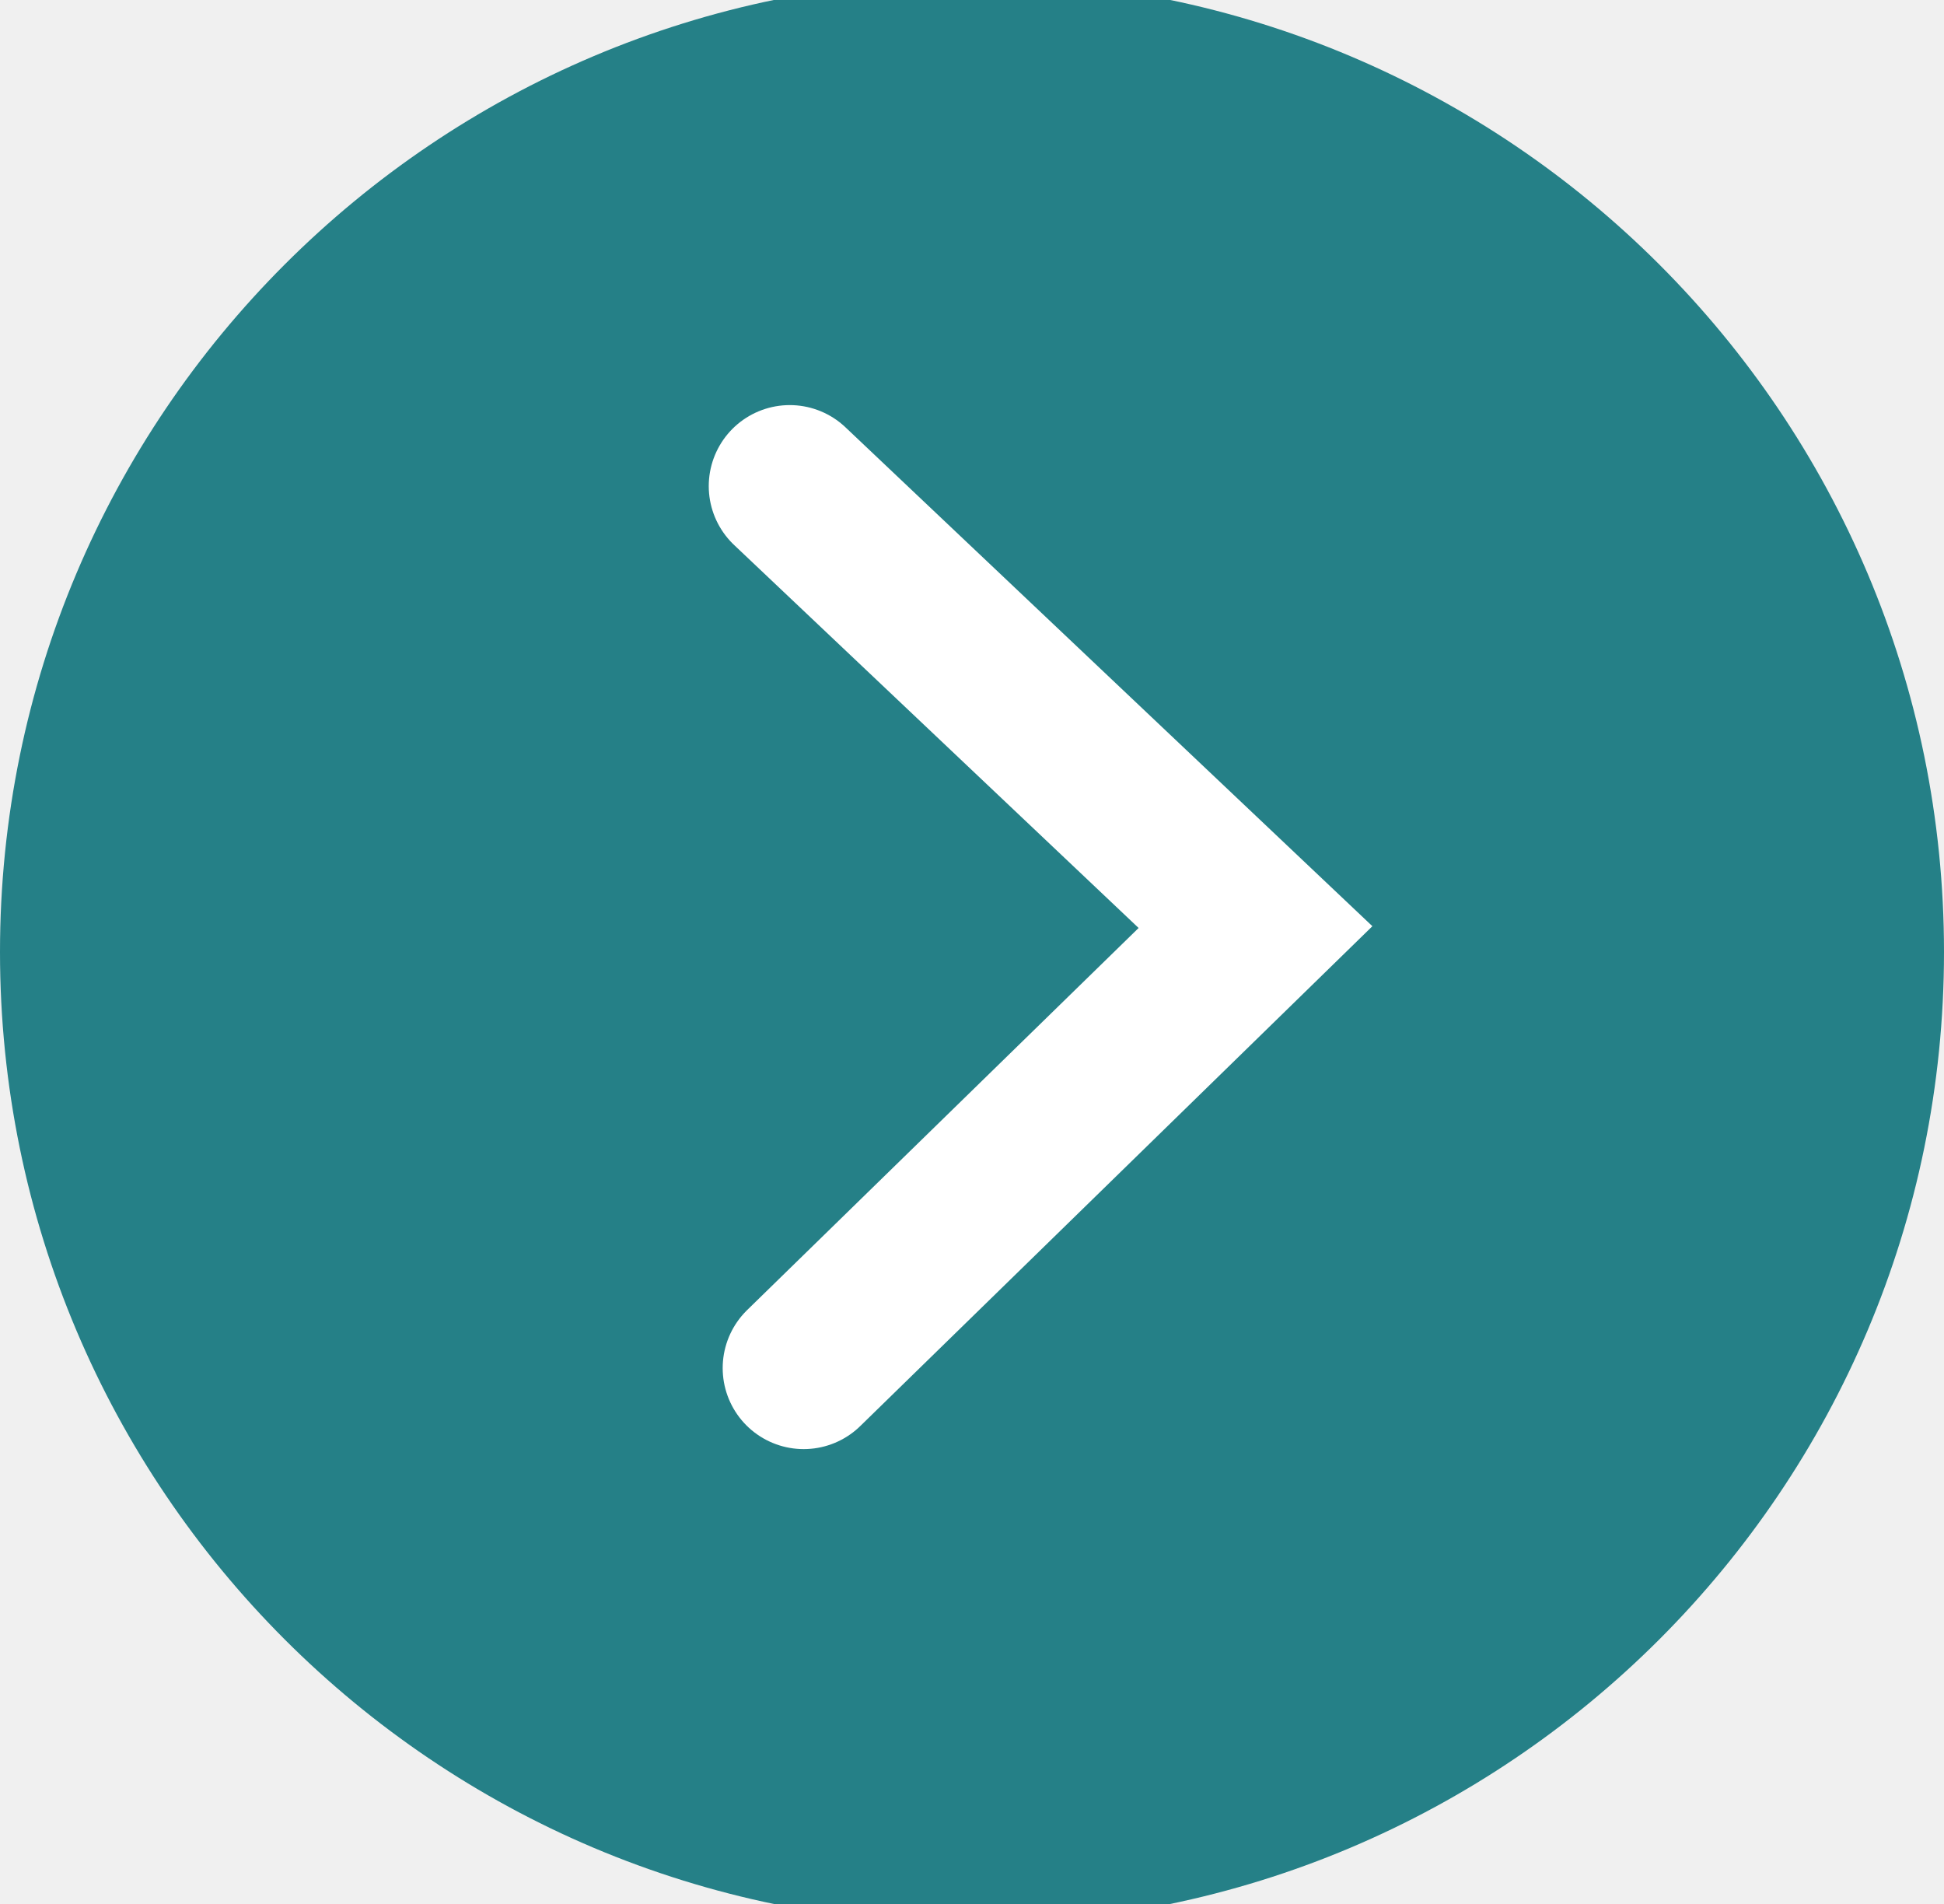
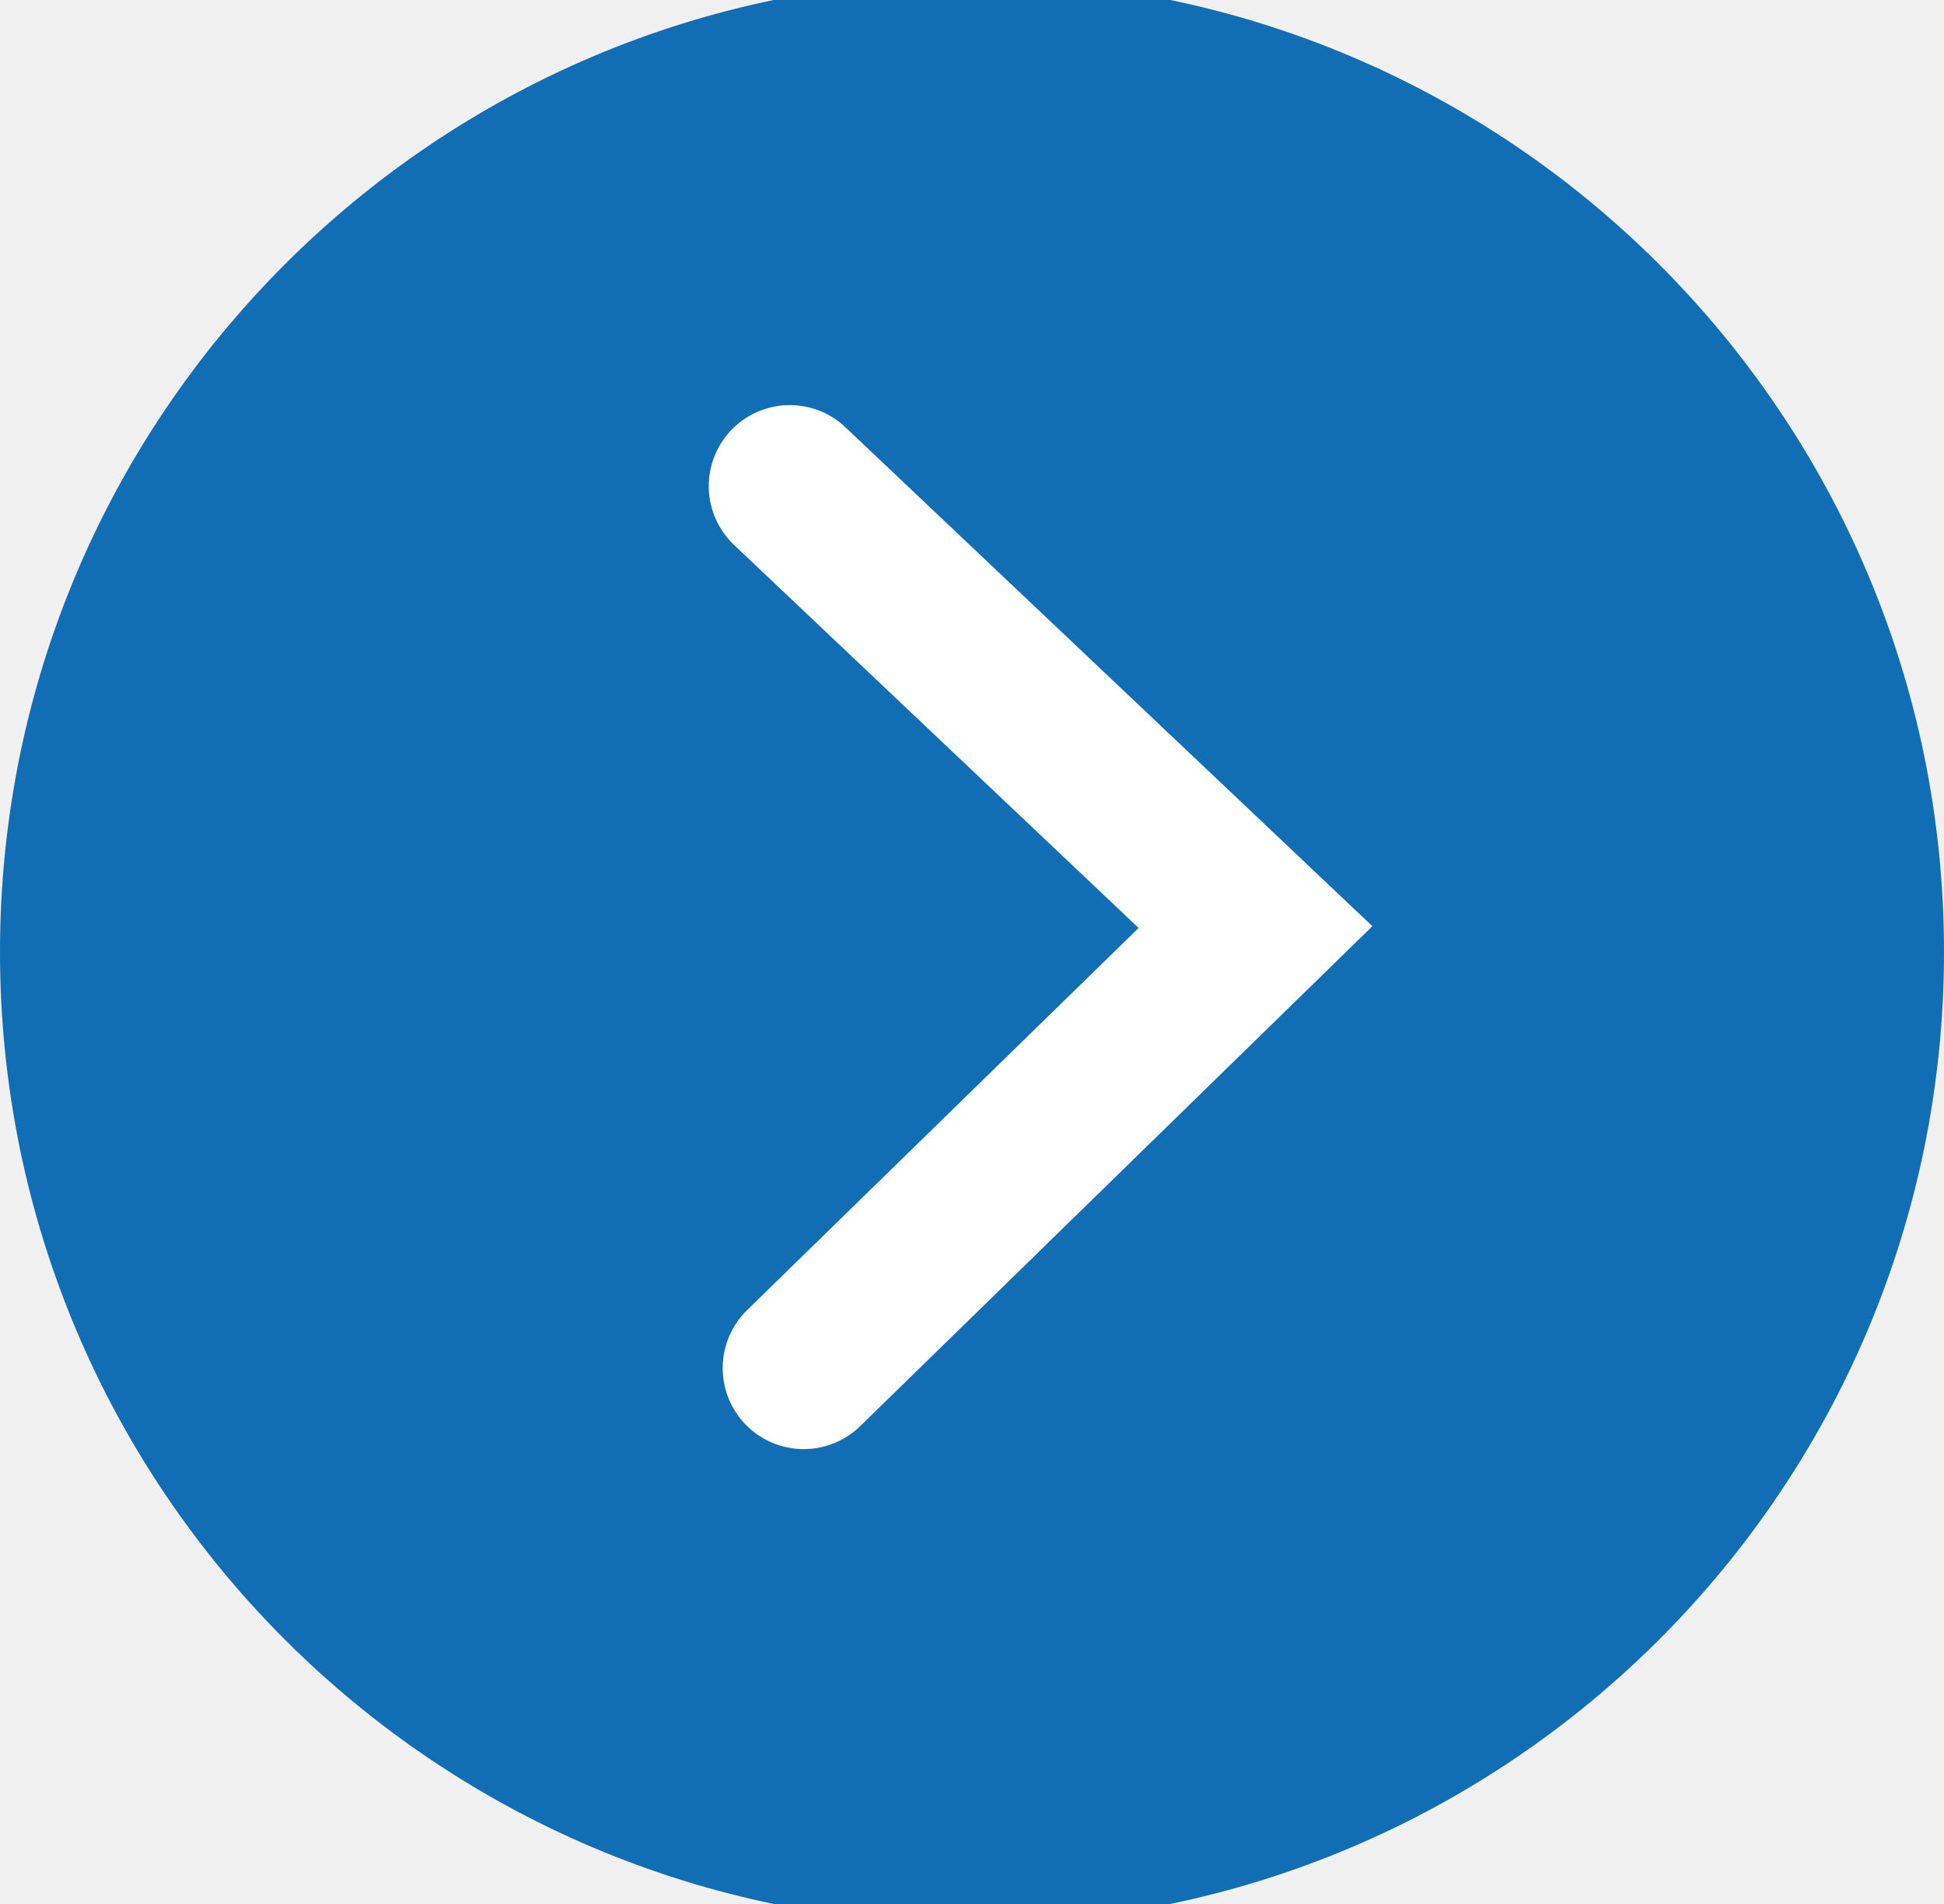
<svg xmlns="http://www.w3.org/2000/svg" version="1.1" id="Layer_1" x="0px" y="0px" width="24px" height="23.5px" viewBox="0 0 24 23.5" enable-background="new 0 0 24 23.5" xml:space="preserve">
  <g>
-     <circle fill="#258087" cx="12" cy="11.75" r="12" />
+     <circle fill="#116db4" cx="12" cy="11.75" r="12" />
    <g>
      <polyline fill="none" stroke="#FFFFFF" stroke-width="2" stroke-linecap="round" stroke-miterlimit="10" points="9.922,16.886     15.5,11.443 9.75,6   " />
    </g>
  </g>
</svg>
